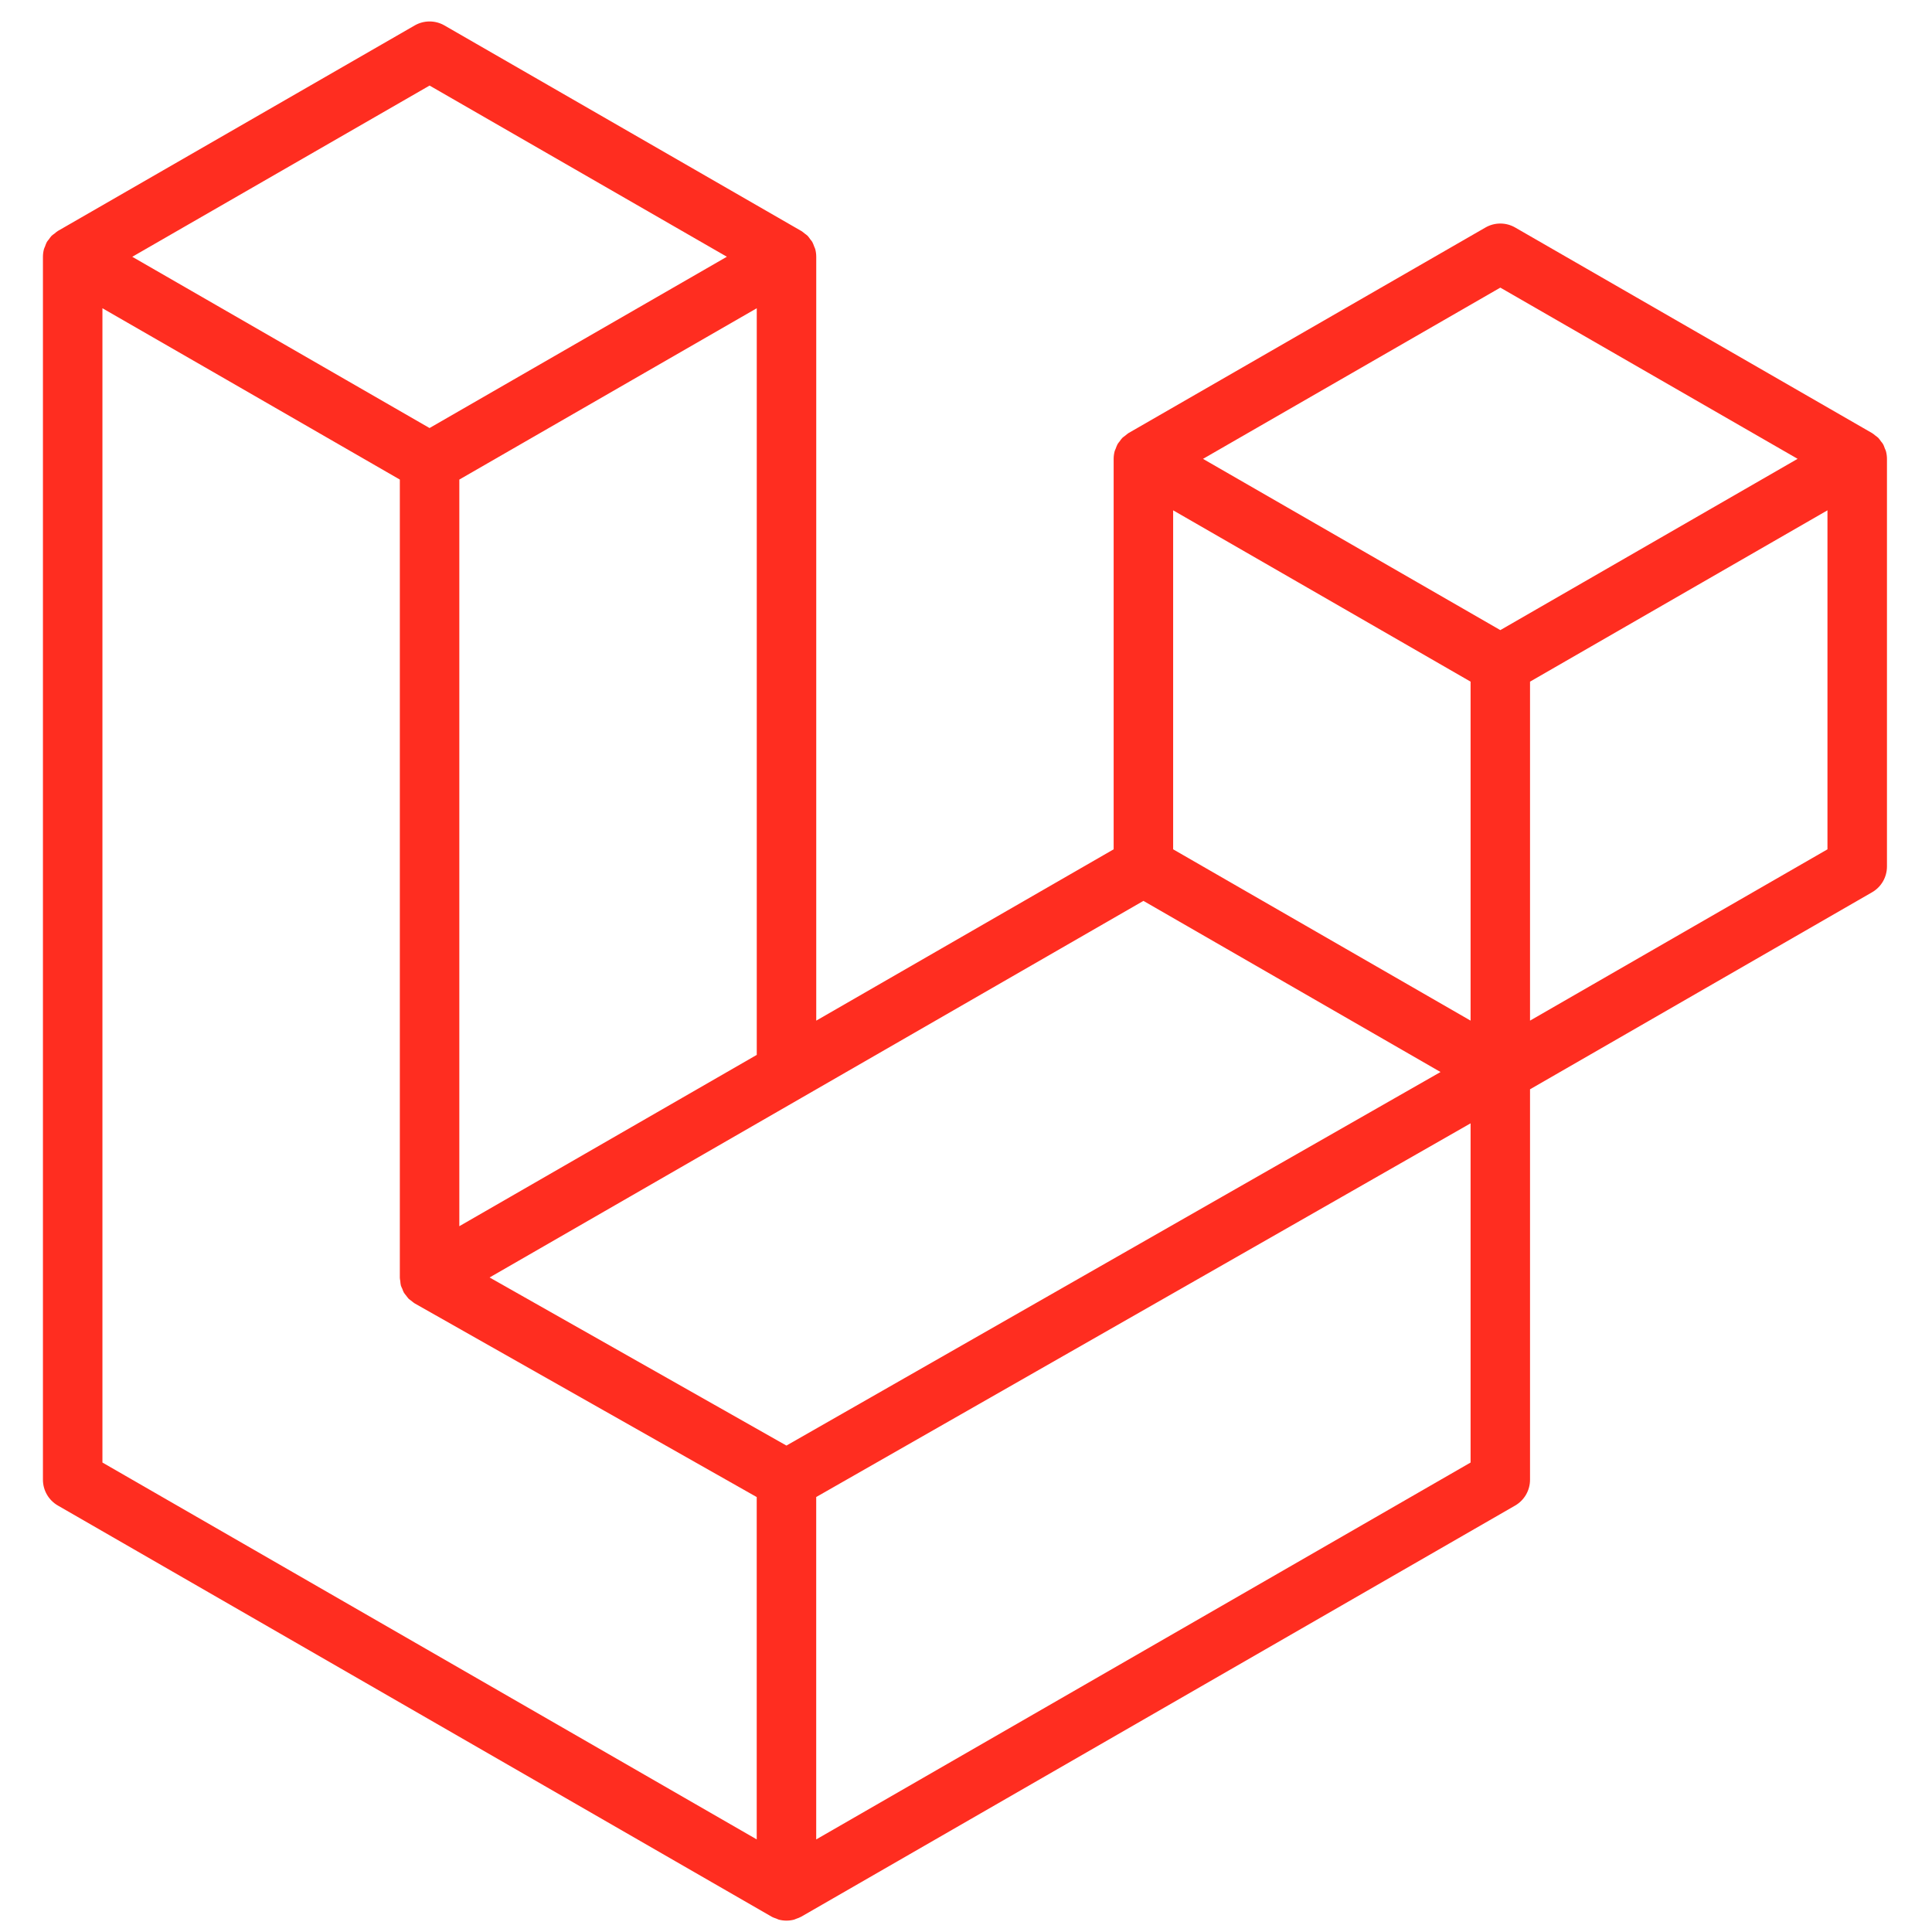
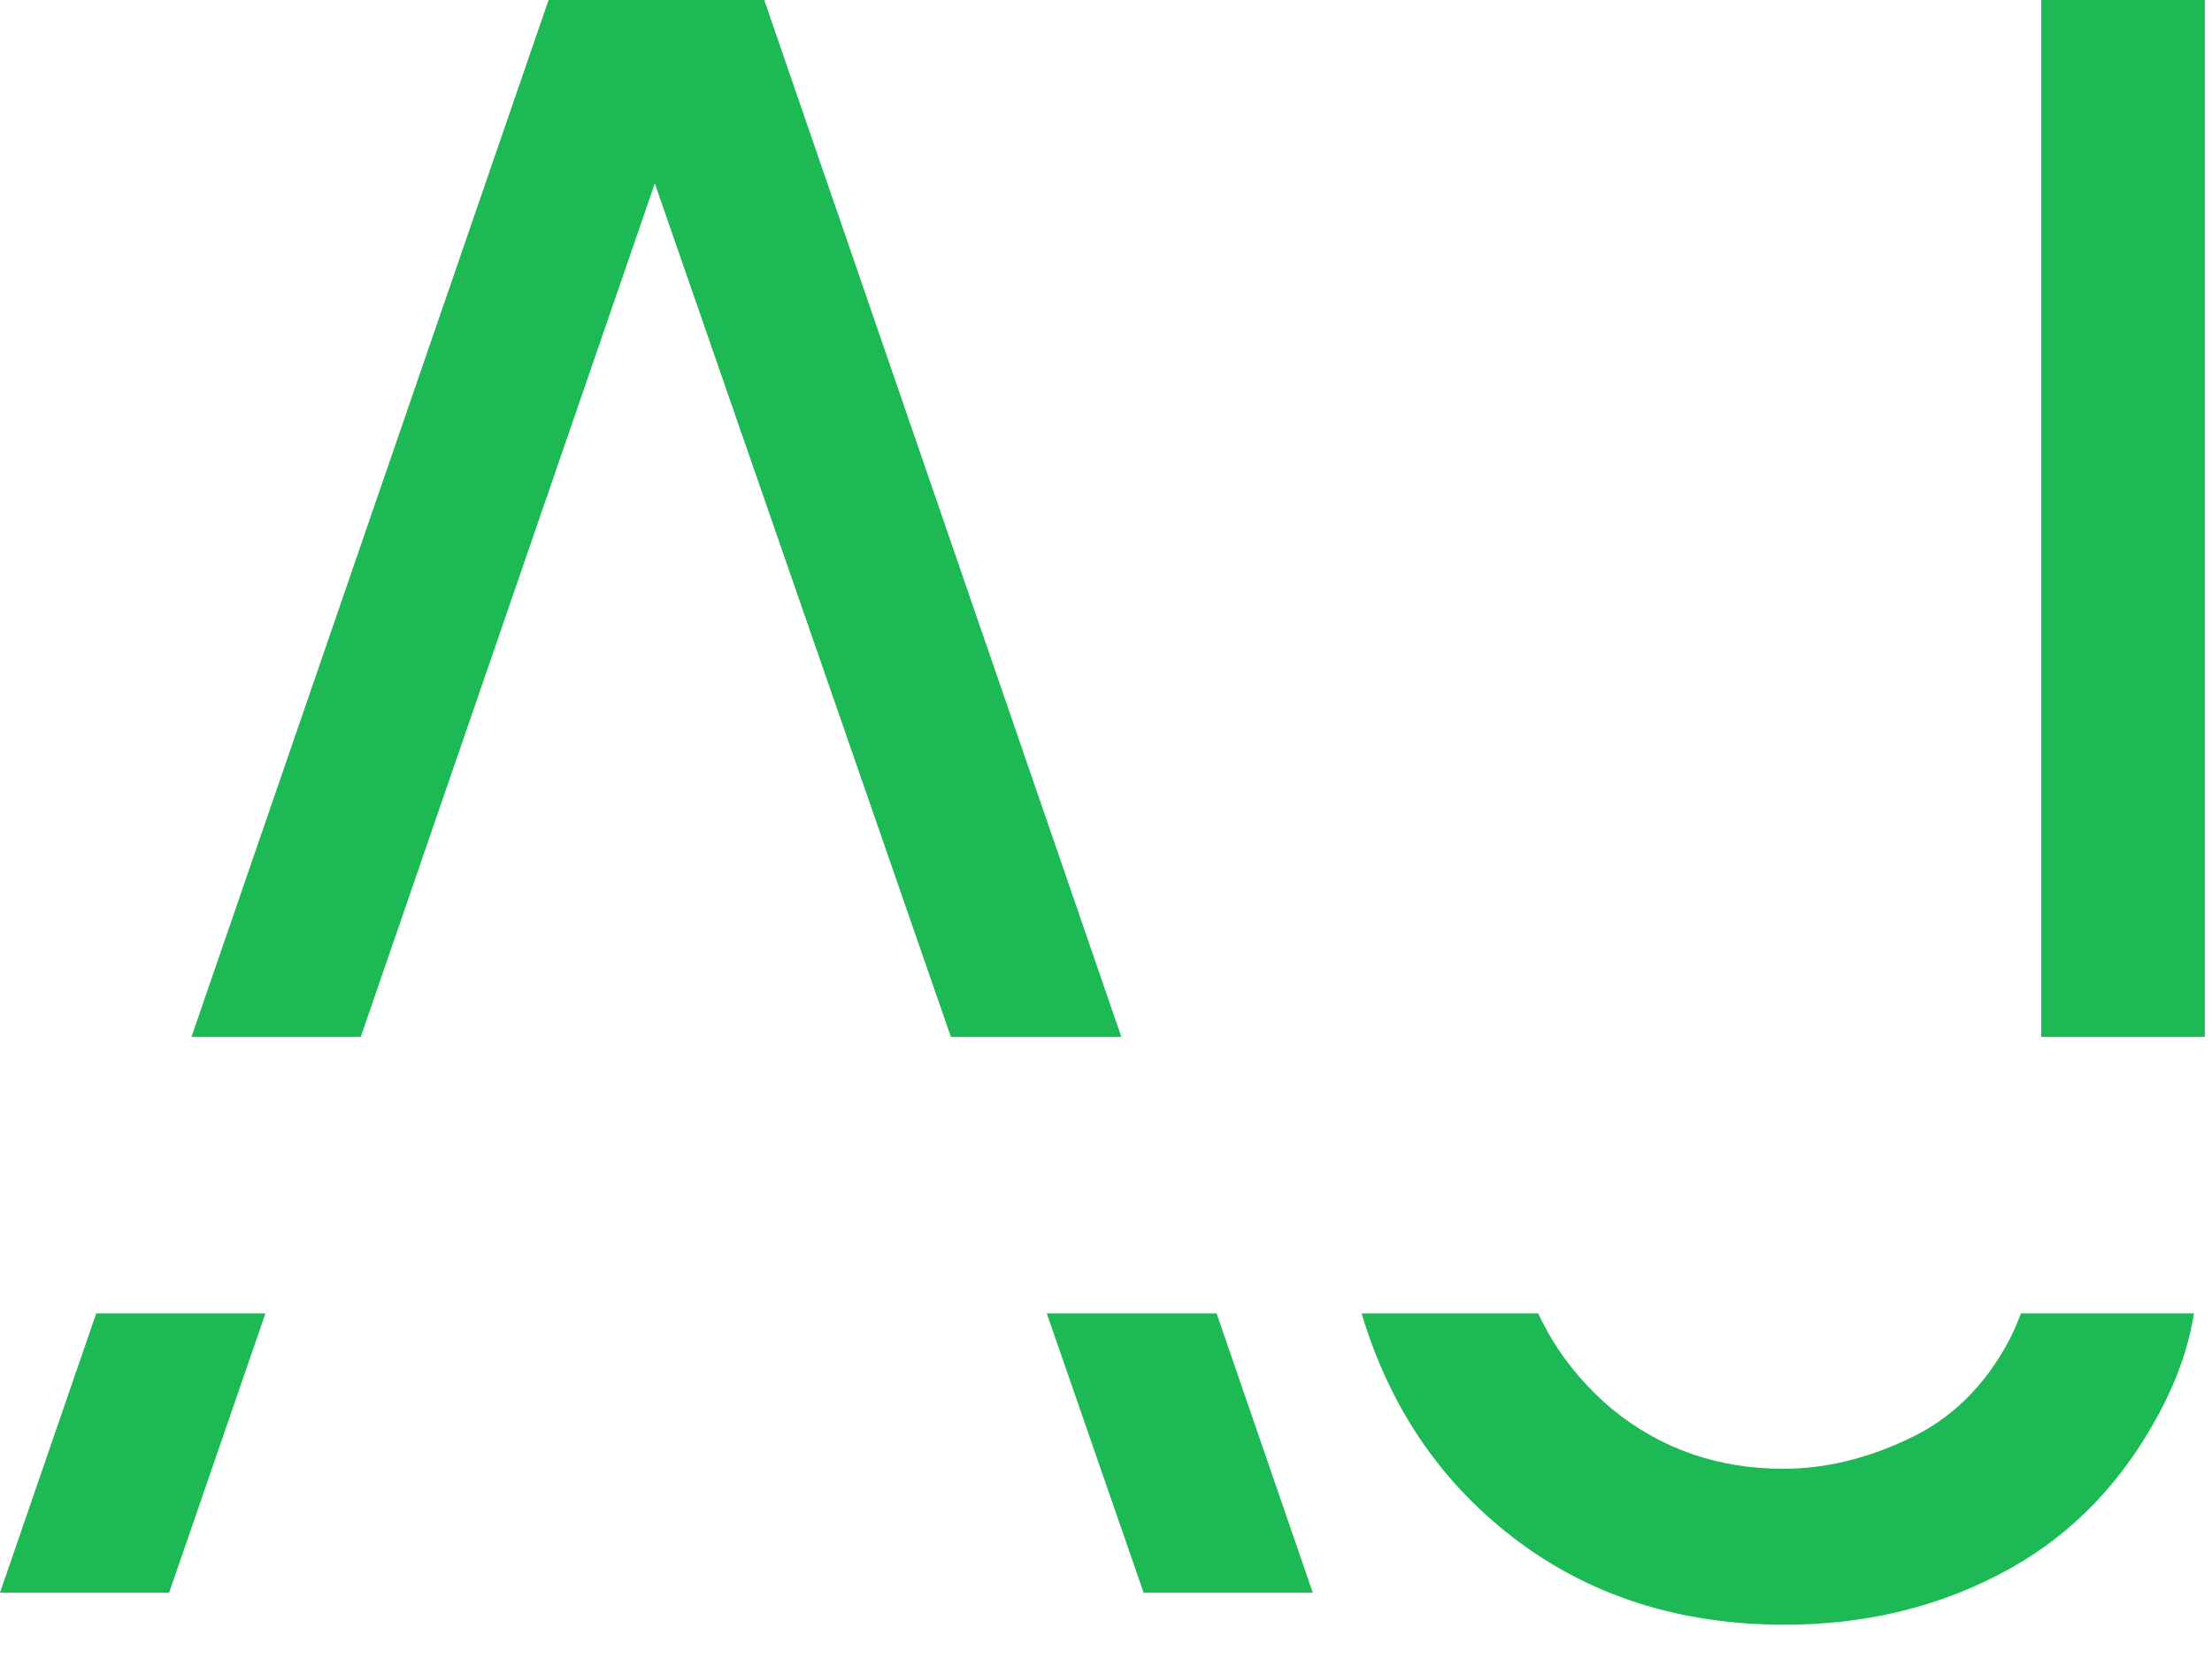
- <svg xmlns="http://www.w3.org/2000/svg" width="166" height="166" viewBox="0 0 166 166" fill="none">
-   <path fill-rule="evenodd" clip-rule="evenodd" d="M162.041 38.759C162.099 38.977 162.129 39.201 162.13 39.426V74.452C162.13 74.902 162.011 75.344 161.786 75.733C161.561 76.122 161.237 76.444 160.847 76.668L131.462 93.594V127.141C131.462 128.054 130.977 128.897 130.186 129.357L68.847 164.683C68.707 164.763 68.554 164.814 68.401 164.868C68.343 164.887 68.289 164.922 68.228 164.938C67.8 165.051 67.349 165.051 66.92 164.938C66.85 164.919 66.786 164.881 66.719 164.855C66.579 164.804 66.432 164.76 66.298 164.683L4.972 129.357C4.583 129.133 4.259 128.81 4.034 128.421C3.808 128.032 3.69 127.591 3.689 127.141L3.689 22.063C3.689 21.834 3.721 21.61 3.779 21.393C3.798 21.32 3.843 21.253 3.868 21.179C3.916 21.045 3.961 20.908 4.031 20.783C4.079 20.7 4.149 20.633 4.206 20.557C4.28 20.454 4.347 20.349 4.433 20.26C4.506 20.186 4.602 20.132 4.685 20.068C4.778 19.992 4.861 19.909 4.966 19.848L35.633 2.185C36.022 1.961 36.462 1.844 36.91 1.844C37.358 1.844 37.798 1.961 38.186 2.185L68.851 19.848H68.857C68.959 19.912 69.045 19.992 69.138 20.065C69.221 20.129 69.313 20.186 69.387 20.257C69.476 20.349 69.54 20.454 69.616 20.557C69.671 20.633 69.744 20.7 69.789 20.783C69.862 20.911 69.904 21.045 69.955 21.179C69.98 21.253 70.025 21.32 70.044 21.396C70.103 21.614 70.133 21.838 70.133 22.063V87.694L95.686 72.974V39.423C95.686 39.2 95.718 38.973 95.775 38.759C95.798 38.683 95.839 38.615 95.865 38.542C95.916 38.408 95.96 38.271 96.031 38.146C96.079 38.063 96.149 37.996 96.203 37.92C96.279 37.818 96.343 37.712 96.433 37.623C96.506 37.549 96.599 37.495 96.681 37.431C96.777 37.355 96.86 37.272 96.962 37.211L127.633 19.548C128.021 19.324 128.461 19.206 128.91 19.206C129.358 19.206 129.798 19.324 130.186 19.548L160.85 37.211C160.959 37.275 161.042 37.355 161.137 37.428C161.217 37.492 161.31 37.549 161.383 37.62C161.473 37.712 161.536 37.818 161.613 37.92C161.67 37.996 161.741 38.063 161.785 38.146C161.859 38.271 161.9 38.408 161.951 38.542C161.98 38.615 162.021 38.683 162.041 38.759ZM157.018 72.974V43.848L146.287 50.028L131.462 58.568V87.694L157.021 72.974H157.018ZM126.354 125.663V96.518L111.771 104.85L70.13 128.626V158.046L126.354 125.663ZM8.801 26.485V125.663L65.018 158.043V128.629L35.649 112L35.64 111.994L35.627 111.988C35.528 111.93 35.445 111.847 35.353 111.777C35.273 111.713 35.18 111.662 35.11 111.592L35.104 111.582C35.021 111.502 34.963 111.403 34.893 111.314C34.829 111.228 34.753 111.154 34.702 111.065L34.699 111.055C34.641 110.96 34.606 110.845 34.565 110.736C34.523 110.64 34.469 110.551 34.443 110.449C34.411 110.328 34.405 110.197 34.392 110.072C34.379 109.976 34.354 109.881 34.354 109.785V109.778V41.205L19.532 32.662L8.801 26.485ZM36.913 7.35L11.364 22.063L36.907 36.777L62.453 22.06L36.907 7.35H36.913ZM50.2 99.174L65.022 90.637V26.485L54.291 32.665L39.466 41.205V105.357L50.2 99.174ZM128.91 24.713L103.363 39.426L128.91 54.14L154.453 39.423L128.91 24.713ZM126.354 58.568L111.529 50.028L100.798 43.848V72.974L115.619 81.511L126.354 87.694V58.568ZM67.571 124.205L105.042 102.803L123.772 92.109L98.245 77.405L68.854 94.334L42.066 109.762L67.571 124.205Z" fill="#FF2D20" />
+ <svg xmlns="http://www.w3.org/2000/svg" width="32" height="24" viewBox="0 0 32 24" fill="none">
+   <path d="M31.705 19.184C31.609 19.653 31.422 20.128 31.145 20.608C30.59 21.579 29.844 22.304 28.905 22.784C27.977 23.264 26.947 23.504 25.816 23.504C24.281 23.504 22.964 23.077 21.865 22.224C20.818 21.41 20.096 20.336 19.698 19H22.253C22.493 19.521 22.847 19.983 23.321 20.384C24.025 20.96 24.852 21.248 25.801 21.248C26.398 21.248 27.001 21.104 27.608 20.816C28.227 20.528 28.712 20.053 29.064 19.392C29.13 19.264 29.187 19.133 29.236 19H31.74C31.728 19.061 31.719 19.123 31.705 19.184ZM2.447 23.04H0L1.392 19H3.84L2.447 23.04ZM18.991 23.04H16.544L15.143 19H17.6L18.991 23.04ZM16.222 15H13.756L9.473 2.653L5.219 15H2.77L7.936 0H11.056L16.222 15ZM31.896 15H29.529V0H31.896V15Z" fill="#1DB954" />
</svg>
